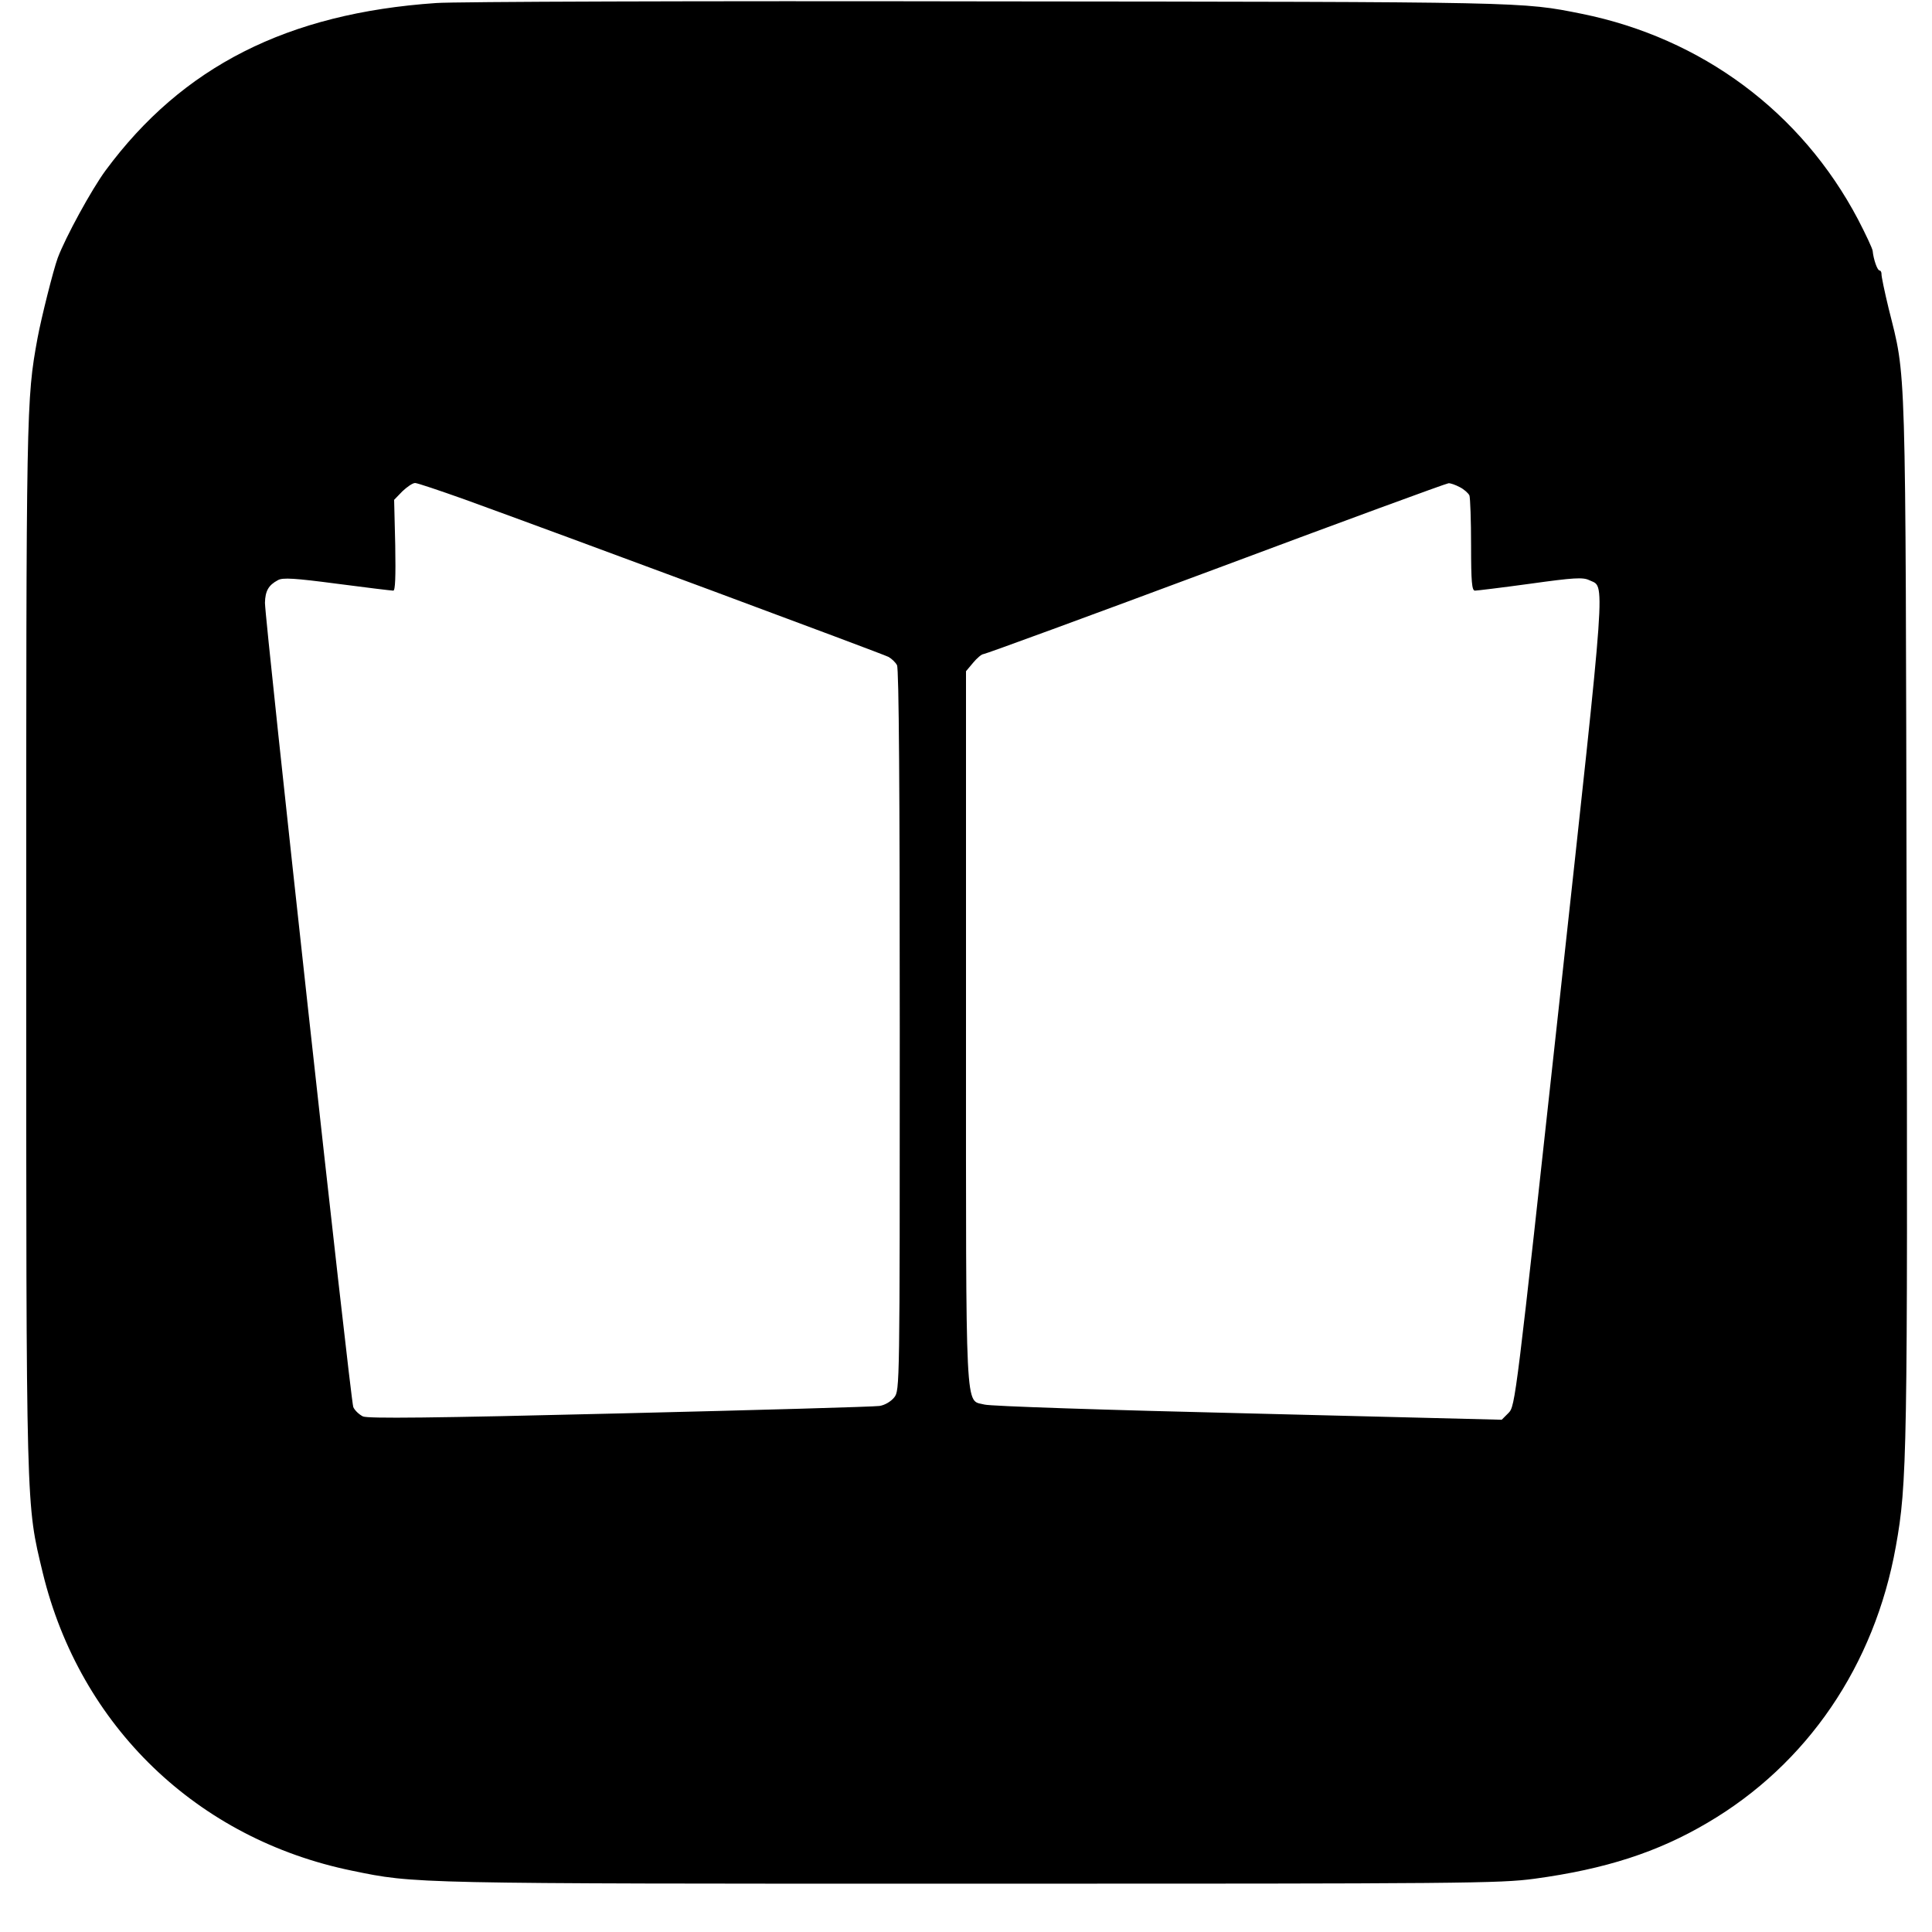
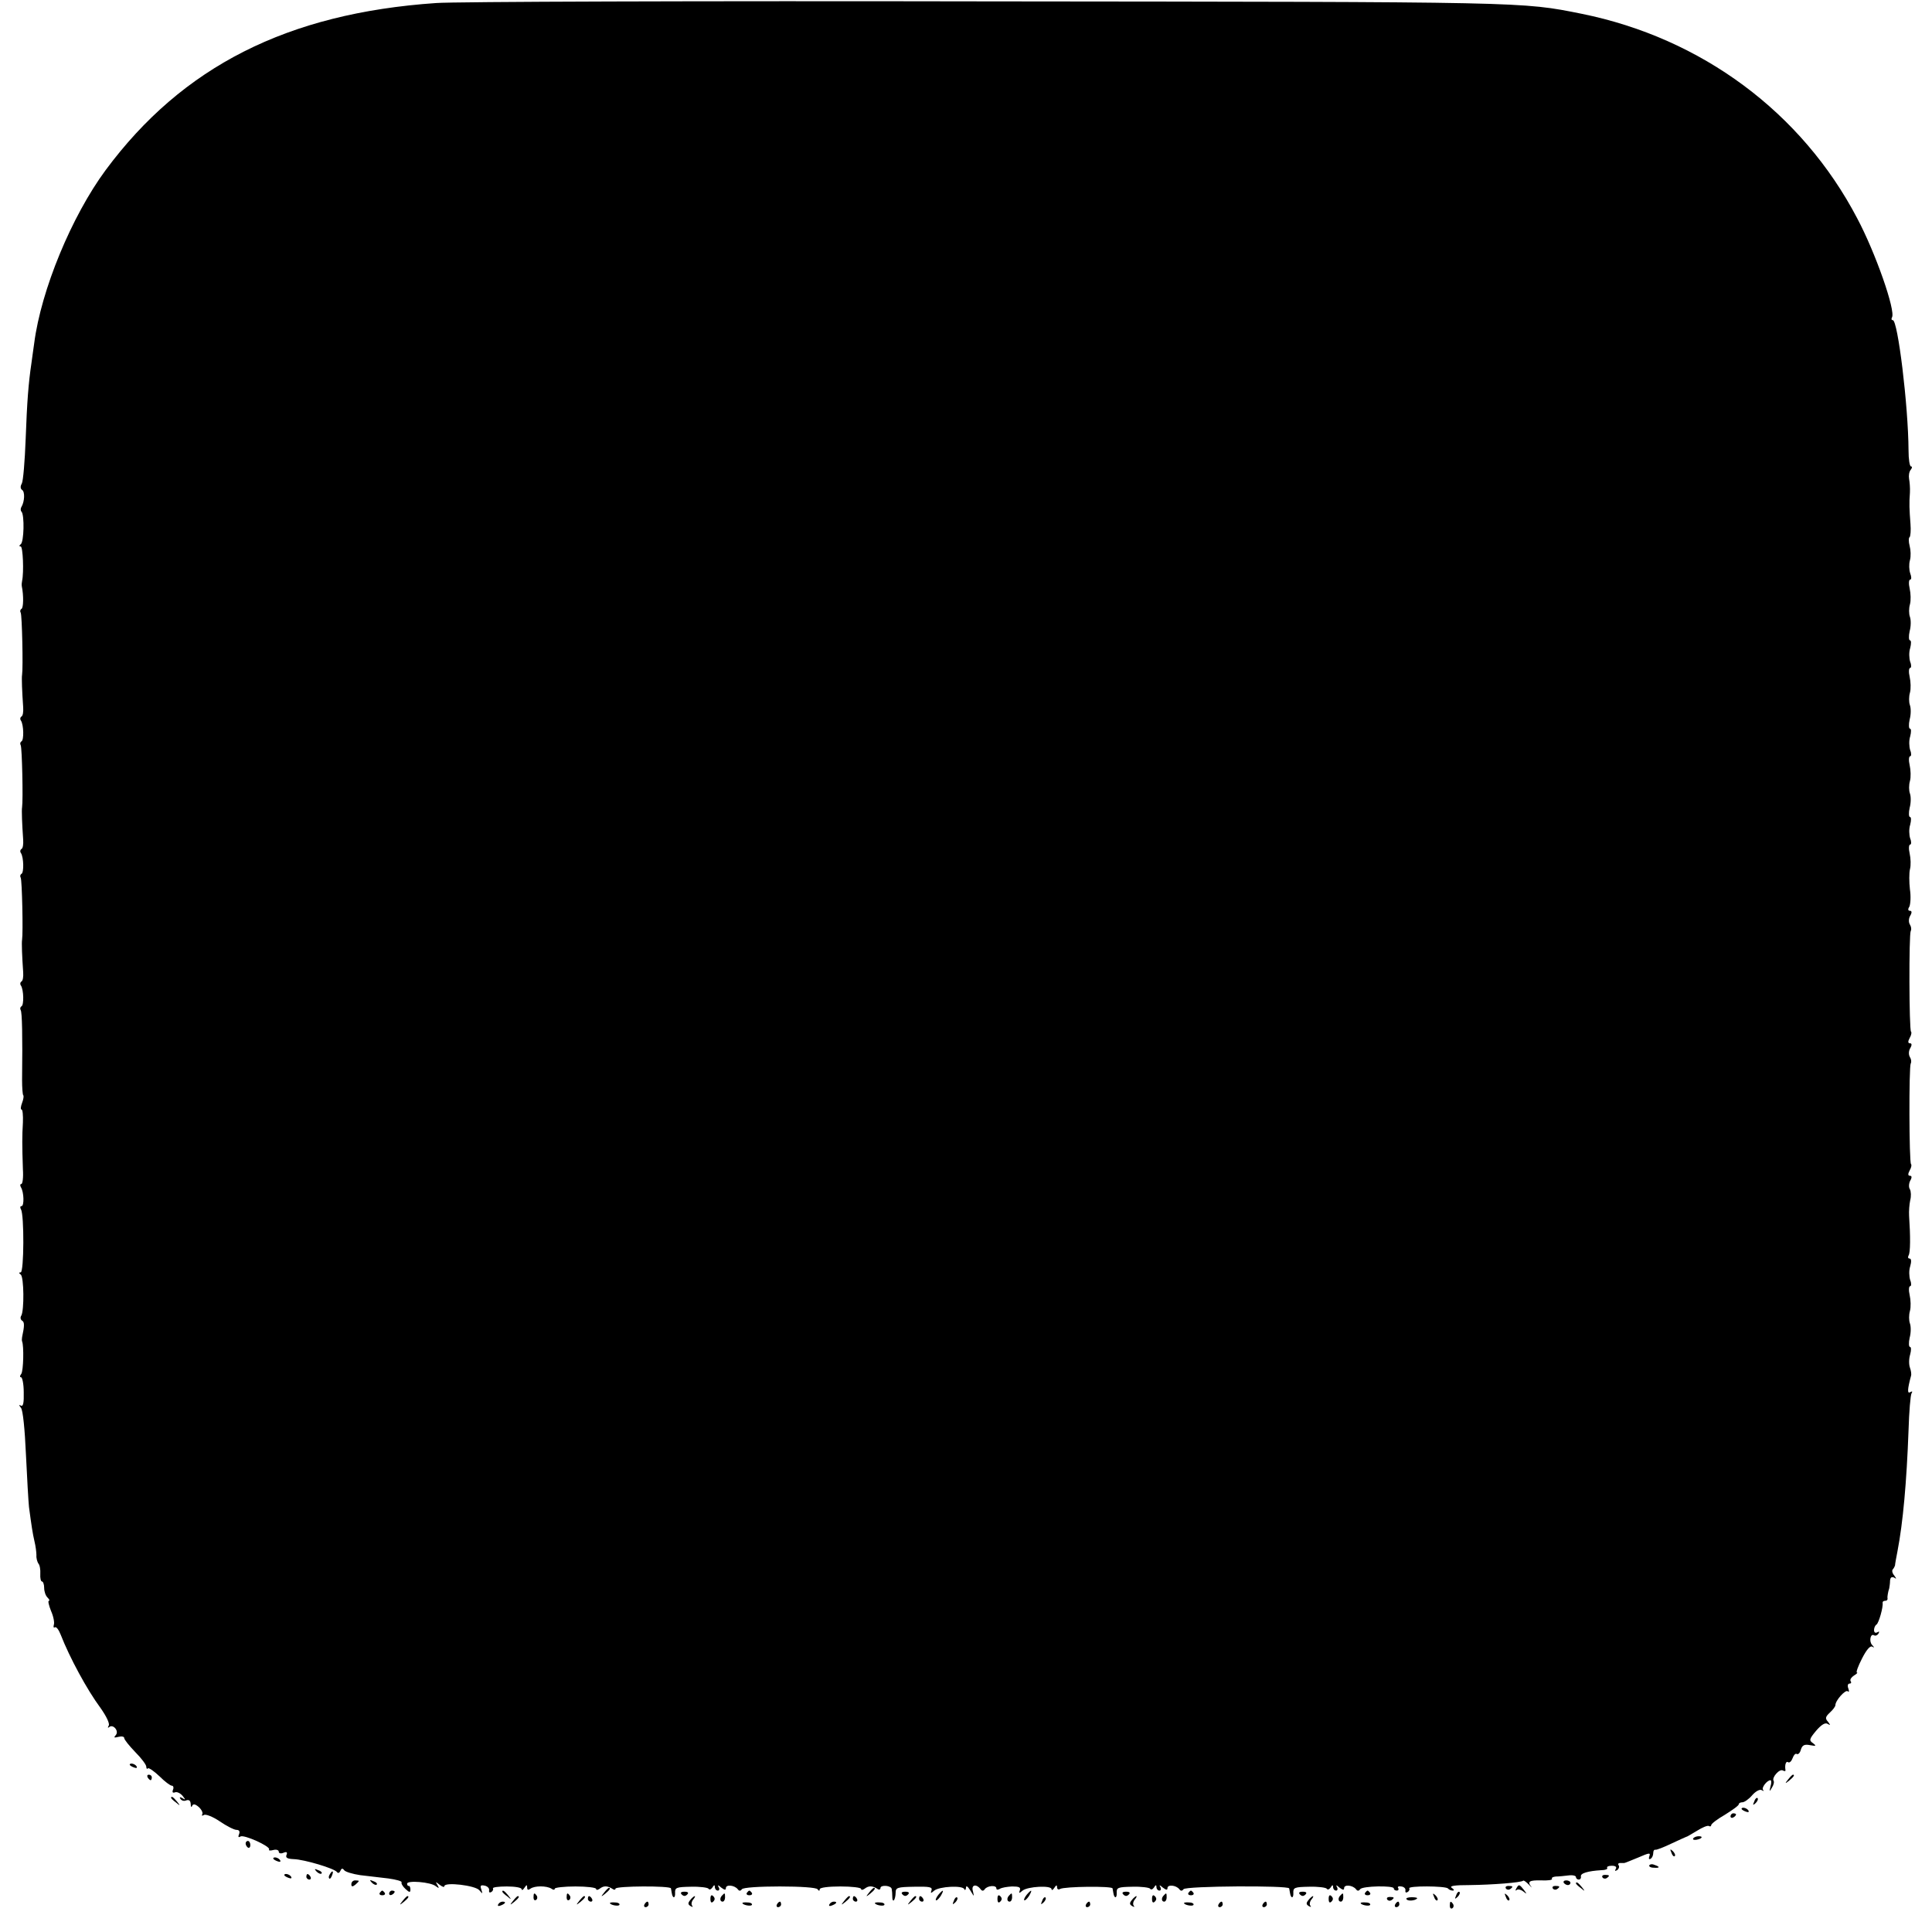
<svg xmlns="http://www.w3.org/2000/svg" version="1.0" width="700pt" height="700pt" viewBox="0 0 700 700" preserveAspectRatio="xMidYMid meet">
  <g transform="translate(0,700) scale(0.1,-0.1)" fill="#000000" stroke="none">
-     <path d="M1580 6989 c-539 -37 -919 -230 -1197 -606 -51 -69 -146 -243 -174 -318 -16 -44 -59 -215 -73 -290 -41 -224 -41 -247 -41 -2205 0 -2070 -1 -2014 60 -2269 135 -555 559 -964 1121 -1079 228 -47 207 -47 2234 -47 1804 0 1923 1 2050 18 257 35 446 96 627 203 361 212 605 570 682 1001 41 228 43 334 39 2288 -4 2052 -1 1939 -65 2197 -15 62 -27 119 -26 126 0 6 -3 12 -7 12 -8 0 -22 40 -25 71 -1 9 -25 60 -53 114 -205 389 -566 657 -1001 745 -220 44 -190 43 -2156 45 -1034 2 -1932 -1 -1995 -6z m102 -1798 c359 -130 1519 -561 1537 -571 11 -6 25 -19 31 -30 7 -12 10 -453 10 -1323 0 -1298 0 -1304 -20 -1330 -12 -15 -34 -28 -53 -31 -18 -3 -440 -15 -939 -27 -690 -17 -914 -19 -933 -11 -14 7 -30 22 -35 34 -10 24 -320 2849 -320 2914 1 43 13 64 47 82 17 10 62 7 214 -13 106 -14 198 -25 204 -25 7 0 9 49 7 165 l-4 164 30 31 c17 16 37 30 46 30 8 0 88 -27 178 -59z m3607 44 c16 -8 31 -22 35 -30 3 -9 6 -91 6 -181 0 -133 3 -164 14 -164 7 0 98 11 200 25 158 22 191 24 214 13 59 -29 65 59 -108 -1528 -158 -1449 -160 -1464 -184 -1489 l-25 -25 -918 23 c-509 12 -935 26 -956 32 -71 19 -67 -69 -67 1368 l0 1289 26 31 c14 17 31 31 37 31 7 0 386 139 842 309 457 171 836 310 843 310 7 1 26 -6 41 -14z" />
+     <path d="M1580 6989 c-539 -37 -919 -230 -1197 -605 -124 -168 -234 -435 -259 -627 -3 -23 -8 -55 -10 -72 -11 -74 -16 -140 -21 -275 -3 -80 -9 -153 -14 -162 -6 -10 -5 -19 1 -23 11 -7 9 -42 -2 -61 -4 -6 -4 -14 0 -18 11 -12 9 -110 -3 -118 -6 -5 -6 -8 0 -8 8 0 12 -93 5 -125 -1 -5 -2 -14 -1 -19 7 -34 6 -78 -1 -82 -5 -3 -6 -9 -3 -14 5 -9 9 -200 5 -225 -2 -10 0 -61 4 -118 1 -16 -1 -30 -6 -33 -5 -3 -6 -10 -2 -15 10 -16 11 -70 2 -75 -5 -3 -6 -9 -3 -14 5 -9 9 -200 5 -225 -2 -10 0 -61 4 -118 1 -16 -1 -30 -6 -33 -5 -3 -6 -10 -2 -15 10 -16 11 -70 2 -75 -5 -3 -6 -9 -3 -14 5 -9 9 -200 5 -225 -2 -10 0 -61 4 -118 1 -16 -1 -30 -6 -33 -5 -3 -6 -10 -2 -15 10 -16 11 -70 2 -75 -5 -3 -6 -9 -3 -14 5 -8 7 -89 5 -254 0 -27 2 -51 4 -54 3 -2 1 -15 -4 -28 -5 -13 -6 -24 -2 -24 4 0 6 -21 5 -47 -3 -50 -3 -81 0 -170 2 -29 -1 -53 -6 -53 -4 0 -5 -5 -1 -12 11 -18 12 -68 2 -68 -5 0 -6 -5 -2 -12 12 -19 11 -228 -1 -228 -7 0 -7 -3 0 -8 12 -8 13 -131 2 -149 -4 -6 -3 -14 3 -18 9 -5 9 -18 0 -60 -1 -5 -1 -12 0 -15 7 -16 5 -107 -3 -118 -5 -6 -6 -12 -1 -12 5 0 10 -25 10 -55 1 -37 -2 -52 -10 -48 -8 5 -8 2 0 -8 7 -8 14 -78 18 -169 4 -85 9 -171 11 -190 9 -67 13 -95 20 -125 4 -16 7 -39 7 -50 -1 -10 3 -24 7 -30 5 -5 8 -22 7 -37 -1 -16 2 -28 6 -28 4 0 8 -10 8 -23 0 -13 5 -28 12 -35 7 -7 9 -12 5 -12 -4 0 0 -17 8 -37 9 -20 13 -43 10 -50 -2 -8 -1 -12 4 -9 5 3 14 -9 21 -27 32 -82 95 -199 144 -265 22 -31 34 -57 30 -64 -4 -7 -4 -10 1 -6 14 13 37 -13 25 -28 -9 -10 -7 -11 9 -7 12 3 21 1 21 -4 0 -6 18 -28 40 -51 22 -22 40 -46 40 -53 0 -7 3 -10 6 -6 3 3 22 -10 42 -29 19 -19 39 -34 45 -34 5 0 7 -7 4 -14 -4 -10 -1 -13 7 -10 7 3 19 -3 27 -12 12 -15 12 -17 0 -9 -9 5 -12 4 -7 -3 4 -6 13 -9 21 -5 10 3 15 -1 16 -13 0 -11 3 -14 5 -7 4 8 11 7 24 -4 10 -9 16 -21 13 -26 -3 -6 -1 -7 6 -3 6 4 32 -6 57 -23 25 -17 52 -31 61 -31 10 0 13 -6 9 -16 -4 -9 -2 -13 5 -8 13 8 110 -36 104 -47 -3 -4 4 -5 15 -2 11 3 20 0 20 -6 0 -6 7 -8 17 -4 12 5 15 2 11 -8 -4 -10 3 -14 26 -15 38 -1 149 -34 157 -47 4 -5 9 -3 12 4 4 10 8 11 14 3 4 -6 31 -14 58 -18 28 -3 74 -9 102 -12 29 -4 50 -10 48 -14 -2 -4 4 -15 14 -24 14 -13 18 -14 18 -2 0 8 -3 14 -6 13 -3 -1 -6 3 -6 8 0 13 86 6 104 -9 12 -9 13 -8 6 4 -8 13 -7 13 8 1 9 -7 17 -10 17 -5 0 16 113 3 127 -15 12 -14 12 -14 7 3 -5 14 -3 17 12 14 10 -2 18 -10 16 -17 -1 -7 2 -10 8 -6 6 3 8 10 6 13 -2 4 20 7 50 7 30 0 54 -4 54 -10 0 -5 5 -3 10 5 8 12 10 12 10 1 0 -9 4 -10 12 -4 15 11 58 11 76 0 6 -5 12 -5 12 0 0 4 34 8 75 8 41 0 75 -4 75 -9 0 -5 6 -4 13 1 14 11 27 11 45 0 6 -5 12 -5 12 0 0 10 200 11 201 1 1 -5 2 -12 3 -17 3 -20 13 -20 12 0 -1 20 4 22 57 23 32 1 61 -3 64 -7 3 -5 9 -3 14 4 6 10 9 11 9 2 0 -7 5 -13 11 -13 5 0 7 6 3 12 -5 9 -2 9 9 -1 12 -9 17 -10 17 -2 0 14 31 11 43 -4 5 -7 10 -7 15 0 4 6 62 10 137 10 75 0 133 -4 137 -10 5 -7 8 -7 8 0 0 6 32 10 75 10 41 0 75 -4 75 -9 0 -5 6 -4 13 1 14 11 27 11 45 0 6 -5 12 -4 12 2 0 13 40 10 41 -4 1 -5 2 -18 2 -28 0 -10 2 -15 6 -12 3 4 6 16 6 27 0 19 6 21 68 22 55 1 66 -1 62 -13 -4 -11 -3 -12 10 -1 18 15 103 20 109 5 2 -5 5 -3 6 5 0 10 6 6 16 -10 14 -23 14 -24 9 -2 -7 23 12 28 28 7 5 -7 10 -7 15 0 9 13 42 16 42 3 0 -5 5 -6 12 -2 7 5 27 8 45 9 25 0 32 -3 28 -14 -4 -11 -3 -12 10 -1 18 15 105 20 105 5 0 -5 5 -3 10 5 7 11 10 11 10 2 0 -7 5 -10 11 -6 16 9 189 11 190 2 1 -5 2 -12 3 -17 3 -20 13 -20 12 0 -1 20 4 22 57 23 32 1 61 -3 64 -7 3 -5 9 -3 14 4 6 10 9 11 9 2 0 -7 5 -13 11 -13 5 0 7 6 3 13 -5 8 -2 8 9 -2 12 -9 17 -10 17 -2 0 14 31 11 43 -4 5 -7 10 -7 15 0 8 12 381 14 383 3 1 -5 2 -12 3 -17 3 -20 13 -20 12 0 -1 20 4 22 57 23 32 1 61 -3 64 -7 3 -5 9 -3 14 4 6 10 9 11 9 2 0 -7 5 -13 11 -13 5 0 7 6 3 13 -5 8 -2 8 9 -2 12 -9 17 -10 17 -2 0 14 31 11 43 -4 5 -7 10 -7 15 0 8 12 122 14 122 3 0 -5 5 -8 11 -8 5 0 8 4 5 9 -4 5 2 8 11 6 10 -1 17 -8 15 -15 -1 -6 2 -9 8 -5 6 3 8 10 6 13 -6 10 130 9 140 0 4 -5 12 -8 18 -8 6 0 4 5 -4 10 -10 7 10 10 65 10 82 1 187 9 194 16 2 2 11 -5 20 -14 9 -10 13 -13 9 -8 -15 19 -7 24 36 23 24 -1 42 1 39 6 -2 4 4 7 14 8 10 0 30 2 46 4 15 2 27 -1 27 -6 0 -5 5 -9 10 -9 6 0 9 5 8 11 -3 12 26 20 74 23 14 0 24 4 21 8 -2 5 5 8 17 8 13 0 19 -4 14 -12 -4 -7 -3 -8 5 -4 6 4 9 12 6 17 -4 5 -1 9 4 9 6 0 13 0 16 0 3 0 26 10 51 20 39 17 45 18 40 5 -3 -9 -2 -13 4 -10 6 3 10 13 10 21 0 8 3 13 8 12 4 -1 30 9 57 22 28 13 52 24 55 25 3 0 20 11 39 22 19 12 38 20 43 17 4 -3 8 -1 8 3 0 5 22 22 50 38 27 17 50 33 50 38 0 4 6 7 13 7 7 0 23 11 35 25 13 15 28 23 35 19 7 -4 9 -4 5 1 -7 7 14 35 27 35 3 0 4 -10 0 -22 -5 -20 -4 -21 5 -5 6 9 9 21 6 25 -7 12 22 45 34 37 6 -3 10 -3 9 2 -3 19 2 34 10 28 5 -3 12 4 16 15 4 11 10 18 15 15 5 -3 12 4 15 16 5 16 13 20 33 16 22 -4 24 -3 11 7 -15 10 -14 15 11 45 19 22 33 31 42 25 10 -6 11 -5 1 8 -11 12 -9 18 7 33 11 10 20 22 20 27 0 17 37 58 45 50 5 -4 5 1 2 10 -4 10 -2 18 4 18 6 0 8 4 4 9 -3 6 3 14 12 20 10 6 15 11 11 11 -4 0 4 23 18 50 16 32 30 48 37 44 9 -5 9 -4 0 6 -12 13 -6 43 7 35 5 -3 12 0 16 6 4 8 3 9 -4 5 -7 -4 -12 -1 -12 8 0 8 4 17 9 20 8 5 25 64 22 79 0 4 3 7 9 7 6 0 9 3 9 7 -1 5 0 13 1 18 1 6 3 15 5 20 1 6 3 18 3 28 1 12 6 15 15 11 9 -6 9 -5 0 8 -7 8 -9 18 -5 22 4 4 7 11 8 14 0 4 4 27 9 52 20 104 33 249 40 438 2 67 7 128 11 134 4 7 3 8 -5 4 -11 -7 -10 11 3 59 2 6 0 19 -4 30 -4 11 -4 32 1 48 4 15 4 27 -1 27 -4 0 -5 15 -1 33 5 18 5 41 1 52 -4 11 -4 31 0 45 4 14 3 40 -1 58 -4 17 -3 32 2 32 4 0 5 10 0 22 -4 13 -5 35 0 50 5 17 4 28 -2 28 -6 0 -7 5 -4 11 7 10 7 70 2 144 -1 17 1 42 4 56 4 15 3 32 -1 40 -5 7 -4 21 1 31 7 12 6 18 -1 18 -7 0 -8 6 -1 19 6 10 8 21 5 23 -7 7 -8 353 -1 365 3 5 2 15 -3 23 -5 8 -5 22 1 32 7 12 6 18 -1 18 -7 0 -8 6 -1 19 6 10 8 21 5 23 -7 7 -8 353 -1 365 3 5 2 15 -3 23 -5 8 -5 22 1 32 7 12 6 18 -1 18 -7 0 -8 6 -2 15 4 9 6 37 2 63 -3 26 -3 59 0 72 4 14 3 40 -1 58 -4 17 -3 32 2 32 4 0 5 10 0 22 -4 13 -5 35 0 50 4 16 4 28 -1 28 -4 0 -5 15 -1 33 5 18 5 41 1 52 -4 11 -4 31 0 45 4 14 3 40 -1 58 -4 17 -3 32 2 32 4 0 5 10 0 22 -4 13 -5 35 0 50 4 16 4 28 -1 28 -4 0 -5 15 -1 33 5 18 5 41 1 52 -4 11 -4 31 0 45 4 14 3 40 -1 58 -4 17 -3 32 2 32 4 0 5 10 0 22 -4 13 -5 35 0 50 4 16 4 28 -1 28 -4 0 -5 15 -1 33 5 18 5 41 1 52 -4 11 -4 31 0 45 4 14 3 40 -1 58 -4 17 -3 32 2 32 5 0 5 10 0 23 -4 12 -5 33 -1 47 4 14 3 37 -1 52 -4 15 -4 30 0 32 3 3 5 24 3 48 -4 53 -5 74 -2 113 1 17 -1 39 -3 50 -2 11 0 26 6 33 5 6 6 12 1 12 -5 0 -9 26 -9 58 -1 164 -39 472 -57 472 -5 0 -6 5 -3 10 14 23 -59 233 -126 359 -201 384 -564 653 -998 741 -220 44 -190 43 -2156 45 -1034 2 -1932 -1 -1995 -6z" />
+     <path d="M470 606 c0 -2 7 -7 16 -10 8 -3 12 -2 9 4 -6 10 -25 14 -25 6z" />
+     <path d="M535 560 c3 -5 8 -10 11 -10 2 0 4 5 4 10 0 6 -5 10 -11 10 -5 0 -7 -4 -4 -10z" />
+     <path d="M6479 553 c-13 -16 -12 -17 4 -4 16 13 21 21 13 21 -2 0 -10 -8 -17 -17z" />
+     <path d="M620 486 c0 -2 8 -10 18 -17 15 -13 16 -12 3 4 -13 16 -21 21 -21 13z" />
+     <path d="M6356 473 c-6 -14 -5 -15 5 -6 7 7 10 15 7 18 -3 3 -9 -2 -12 -12z" />
+     <path d="M6310 446 c0 -2 7 -7 16 -10 8 -3 12 -2 9 4 -6 10 -25 14 -25 6z" />
+     <path d="M6270 419 c0 -5 5 -7 10 -4 6 3 10 8 10 11 0 2 -4 4 -10 4 -5 0 -10 -5 -10 -11z" />
+     <path d="M6135 339 c-3 -4 2 -6 10 -5 21 3 28 13 10 13 -9 0 -18 -4 -20 -8z" />
+     <path d="M890 321 c0 -6 4 -12 8 -15 5 -3 9 1 9 9 0 8 -4 15 -9 15 -4 0 -8 -4 -8 -9z" />
+     <path d="M6056 287 c3 -10 9 -15 12 -12 3 3 0 11 -7 18 -10 9 -11 8 -5 -6z" />
+     <path d="M990 266 c0 -2 7 -7 16 -10 8 -3 12 -2 9 4 -6 10 -25 14 -25 6z" />
+     <path d="M5976 242 c-3 -4 4 -9 15 -9 23 -2 25 3 4 10 -8 4 -16 3 -19 -1z" />
+     <path d="M1147 219 c7 -7 15 -10 18 -7 3 3 -2 9 -12 12 -14 6 -15 5 -6 -5z" />
+     <path d="M1195 209 c-4 -6 -5 -12 -2 -15 2 -3 7 2 10 11 7 17 1 20 -8 4z" />
+     <path d="M1030 206 c0 -2 7 -7 16 -10 8 -3 12 -2 9 4 -6 10 -25 14 -25 6z" />
+     <path d="M1110 200 c0 -5 5 -10 11 -10 5 0 7 5 4 10 -3 6 -8 10 -11 10 -2 0 -4 -4 -4 -10z" />
+     <path d="M5806 198 c3 -5 10 -6 15 -3 13 9 11 12 -6 12 -8 0 -12 -4 -9 -9z" />
+     <path d="M1273 173 c0 -9 4 -10 14 -2 7 6 13 12 13 14 0 1 -6 2 -13 2 -8 0 -14 -6 -14 -14z" />
+     <path d="M1347 179 c7 -7 15 -10 18 -7 3 3 -2 9 -12 12 -14 6 -15 5 -6 -5z" />
+     <path d="M5666 178 c3 -4 9 -8 15 -8 5 0 9 4 9 8 0 5 -7 9 -15 9 -8 0 -12 -4 -9 -9z" />
+     <path d="M5710 176 c0 -2 8 -10 18 -17 15 -13 16 -12 3 4 -13 16 -21 21 -21 13z" />
+     <path d="M5456 158 c3 -5 10 -6 15 -3 13 9 11 12 -6 12 -8 0 -12 -4 -9 -9z" />
+     <path d="M5494 158 c-4 -7 -4 -10 1 -6 4 4 15 2 24 -5 14 -11 14 -10 2 6 -16 20 -18 21 -27 5z" />
+     <path d="M5626 158 c3 -5 10 -6 15 -3 13 9 11 12 -6 12 -8 0 -12 -4 -9 -9z" />
+     <path d="M2189 143 c-13 -16 -12 -17 4 -4 16 13 21 21 13 21 -2 0 -10 -8 -17 -17z" />
+     <path d="M3149 143 c-13 -16 -12 -17 4 -4 16 13 21 21 13 21 -2 0 -10 -8 -17 -17z" />
+     <path d="M1376 142 c-3 -5 1 -9 9 -9 8 0 12 4 9 9 -3 4 -7 8 -9 8 -2 0 -6 -4 -9 -8z" />
+     <path d="M1410 139 c0 -5 5 -7 10 -4 6 3 10 8 10 11 0 2 -4 4 -10 4 -5 0 -10 -5 -10 -11z" />
+     <path d="M1820 146 c0 -2 8 -10 18 -17 15 -13 16 -12 3 4 -13 16 -21 21 -21 13z" />
+     <path d="M2470 136 c7 -7 13 -7 20 0 6 6 3 10 -10 10 -13 0 -16 -4 -10 -10z" />
+     <path d="M2706 142 c-3 -5 1 -9 9 -9 8 0 12 4 9 9 -3 4 -7 8 -9 8 -2 0 -6 -4 -9 -8z" />
+     <path d="M3270 136 c7 -7 13 -7 20 0 6 6 3 10 -10 10 -13 0 -16 -4 -10 -10z" />
+     <path d="M3400 135 c-7 -9 -11 -17 -9 -20 3 -2 10 5 17 15 14 24 10 26 -8 5z" />
+     <path d="M3720 135 c-7 -9 -11 -17 -9 -20 3 -2 10 5 17 15 14 24 10 26 -8 5z" />
+     <path d="M4070 136 c7 -7 13 -7 20 0 6 6 3 10 -10 10 -13 0 -16 -4 -10 -10z" />
+     <path d="M4306 142 c-3 -5 1 -9 9 -9 8 0 12 4 9 9 -3 4 -7 8 -9 8 -2 0 -6 -4 -9 -8z" />
+     <path d="M4710 136 c7 -7 13 -7 20 0 6 6 3 10 -10 10 -13 0 -16 -4 -10 -10z" />
+     <path d="M4946 142 c-3 -5 1 -9 9 -9 8 0 12 4 9 9 -3 4 -7 8 -9 8 -2 0 -6 -4 -9 -8z" />
+     <path d="M5276 133 c-6 -14 -5 -15 5 -6 7 7 10 15 7 18 -3 3 -9 -2 -12 -12z" />
+     <path d="M1933 125 c0 -8 4 -12 9 -9 5 3 6 10 3 15 -9 13 -12 11 -12 -6z" />
+     <path d="M2053 125 c0 -8 4 -12 9 -9 5 3 6 10 3 15 -9 13 -12 11 -12 -6z" />
+     <path d="M2574 120 c0 -13 4 -16 10 -10 7 7 7 13 0 20 -6 6 -10 3 -10 -10z" />
+     <path d="M2617 133 c-10 -9 -9 -23 1 -23 5 0 9 7 9 15 0 17 -1 18 -10 8z" />
+     <path d="M3614 120 c0 -13 4 -16 10 -10 7 7 7 13 0 20 -6 6 -10 3 -10 -10z" />
+     <path d="M3657 133 c-10 -9 -9 -23 1 -23 5 0 9 7 9 15 0 17 -1 18 -10 8z" />
+     <path d="M4174 120 c0 -13 4 -16 10 -10 7 7 7 13 0 20 -6 6 -10 3 -10 -10z" />
+     <path d="M4217 133 c-10 -9 -9 -23 1 -23 5 0 9 7 9 15 0 17 -1 18 -10 8z" />
+     <path d="M4814 120 c0 -13 4 -16 10 -10 7 7 7 13 0 20 -6 6 -10 3 -10 -10z" />
+     <path d="M4857 133 c-10 -9 -9 -23 1 -23 5 0 9 7 9 15 0 17 -1 18 -10 8z" />
+     <path d="M5196 127 c3 -10 9 -15 12 -12 3 3 0 11 -7 18 -10 9 -11 8 -5 -6z" />
+     <path d="M5456 127 c3 -10 9 -15 12 -12 3 3 0 11 -7 18 -10 9 -11 8 -5 -6z" />
+     <path d="M1459 113 c-13 -16 -12 -17 4 -4 16 13 21 21 13 21 -2 0 -10 -8 -17 -17z" />
+     <path d="M1859 113 c-13 -16 -12 -17 4 -4 16 13 21 21 13 21 -2 0 -10 -8 -17 -17z" />
+     <path d="M2099 113 c-13 -16 -12 -17 4 -4 16 13 21 21 13 21 -2 0 -10 -8 -17 -17z" />
+     <path d="M2130 120 c0 -5 5 -10 11 -10 5 0 7 5 4 10 -3 6 -8 10 -11 10 -2 0 -4 -4 -4 -10z" />
+     <path d="M2501 116 c-9 -11 -9 -16 1 -22 7 -4 10 -4 6 1 -4 4 -3 14 3 22 6 7 9 13 6 13 -2 0 -10 -6 -16 -14z" />
+     <path d="M3059 113 c-13 -16 -12 -17 4 -4 16 13 21 21 13 21 -2 0 -10 -8 -17 -17z" />
+     <path d="M3090 120 c0 -5 5 -10 11 -10 5 0 7 5 4 10 -3 6 -8 10 -11 10 -2 0 -4 -4 -4 -10z" />
+     <path d="M3299 113 c-13 -16 -12 -17 4 -4 16 13 21 21 13 21 -2 0 -10 -8 -17 -17z" />
+     <path d="M3330 120 c0 -5 5 -10 11 -10 5 0 7 5 4 10 -3 6 -8 10 -11 10 -2 0 -4 -4 -4 -10z" />
+     <path d="M3456 113 c-6 -14 -5 -15 5 -6 7 7 10 15 7 18 -3 3 -9 -2 -12 -12z" />
+     <path d="M3776 113 c-6 -14 -5 -15 5 -6 7 7 10 15 7 18 -3 3 -9 -2 -12 -12z" />
+     <path d="M4101 116 c-9 -11 -9 -16 1 -22 7 -4 10 -4 6 1 -4 4 -3 14 3 22 6 7 9 13 6 13 -2 0 -10 -6 -16 -14z" />
+     <path d="M4741 116 c-9 -11 -9 -16 1 -22 7 -4 10 -4 6 1 -4 4 -3 14 3 22 6 7 9 13 6 13 -2 0 -10 -6 -16 -14z" />
+     <path d="M5026 118 c3 -5 10 -6 15 -3 13 9 11 12 -6 12 -8 0 -12 -4 -9 -9z" />
+     <path d="M5096 119 c4 -8 30 -6 38 2 3 3 -5 5 -19 5 -13 0 -22 -3 -19 -7z" />
+     <path d="M1805 100 c-3 -6 1 -7 9 -4 18 7 21 14 7 14 -6 0 -13 -4 -16 -10z" />
+     <path d="M2210 105 c0 -7 30 -13 34 -7 3 4 -4 9 -15 9 -10 1 -19 0 -19 -2z" />
+     <path d="M2335 100 c-3 -5 -1 -10 4 -10 6 0 11 5 11 10 0 6 -2 10 -4 10 -3 0 -8 -4 -11 -10z" />
+     <path d="M2690 105 c0 -7 30 -13 34 -7 3 4 -4 9 -15 9 -10 1 -19 0 -19 -2z" />
+     <path d="M2815 100 c-3 -5 -1 -10 4 -10 6 0 11 5 11 10 0 6 -2 10 -4 10 -3 0 -8 -4 -11 -10z" />
+     <path d="M3005 100 c-3 -6 1 -7 9 -4 18 7 21 14 7 14 -6 0 -13 -4 -16 -10z" />
+     <path d="M3170 105 c0 -7 30 -13 34 -7 3 4 -4 9 -15 9 -10 1 -19 0 -19 -2z" />
+     <path d="M3935 100 c-3 -5 -1 -10 4 -10 6 0 11 5 11 10 0 6 -2 10 -4 10 -3 0 -8 -4 -11 -10z" />
+     <path d="M4290 105 c0 -7 30 -13 34 -7 3 4 -4 9 -15 9 -10 1 -19 0 -19 -2z" />
+     <path d="M4415 100 c-3 -5 -1 -10 4 -10 6 0 11 5 11 10 0 6 -2 10 -4 10 -3 0 -8 -4 -11 -10z" />
+     <path d="M4575 100 c-3 -5 -1 -10 4 -10 6 0 11 5 11 10 0 6 -2 10 -4 10 -3 0 -8 -4 -11 -10z" />
+     <path d="M4930 105 c0 -7 30 -13 34 -7 3 4 -4 9 -15 9 -10 1 -19 0 -19 -2z" />
+     <path d="M5055 100 c-3 -5 -1 -10 4 -10 6 0 11 5 11 10 0 6 -2 10 -4 10 -3 0 -8 -4 -11 -10z" />
+     <path d="M5253 95 c0 -8 4 -12 9 -9 5 3 6 10 3 15 -9 13 -12 11 -12 -6z" />
  </g>
</svg>
